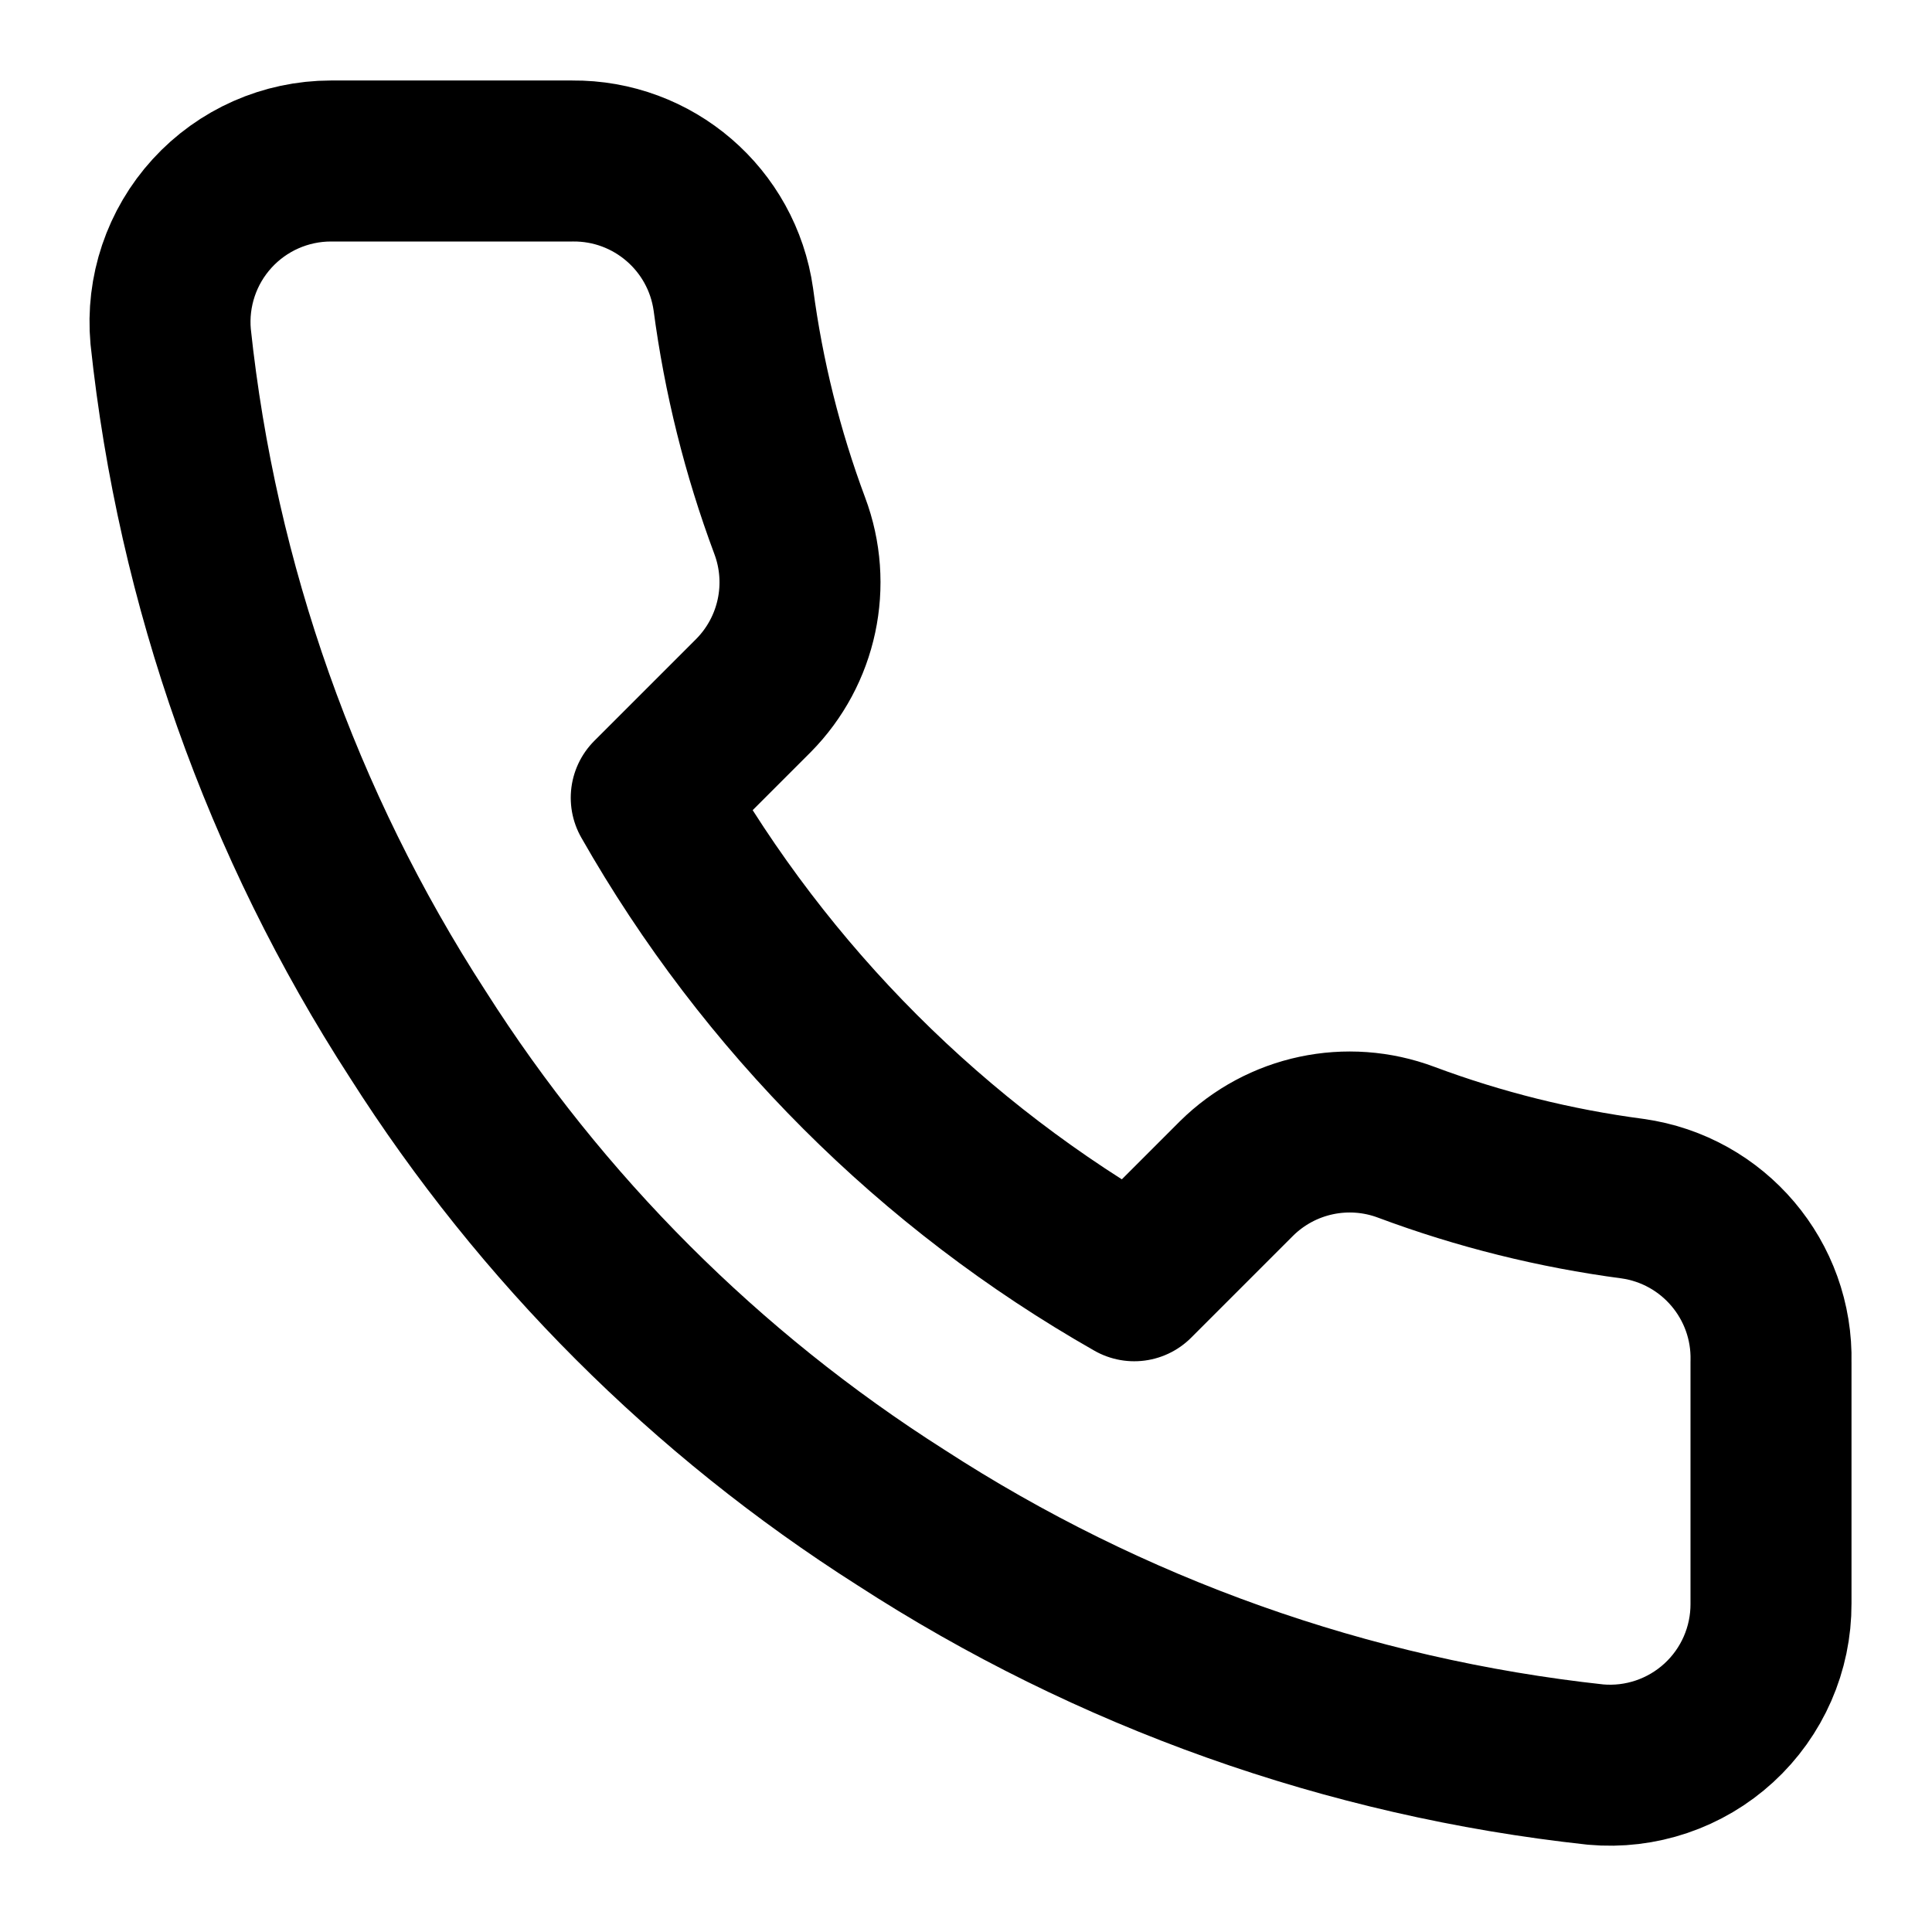
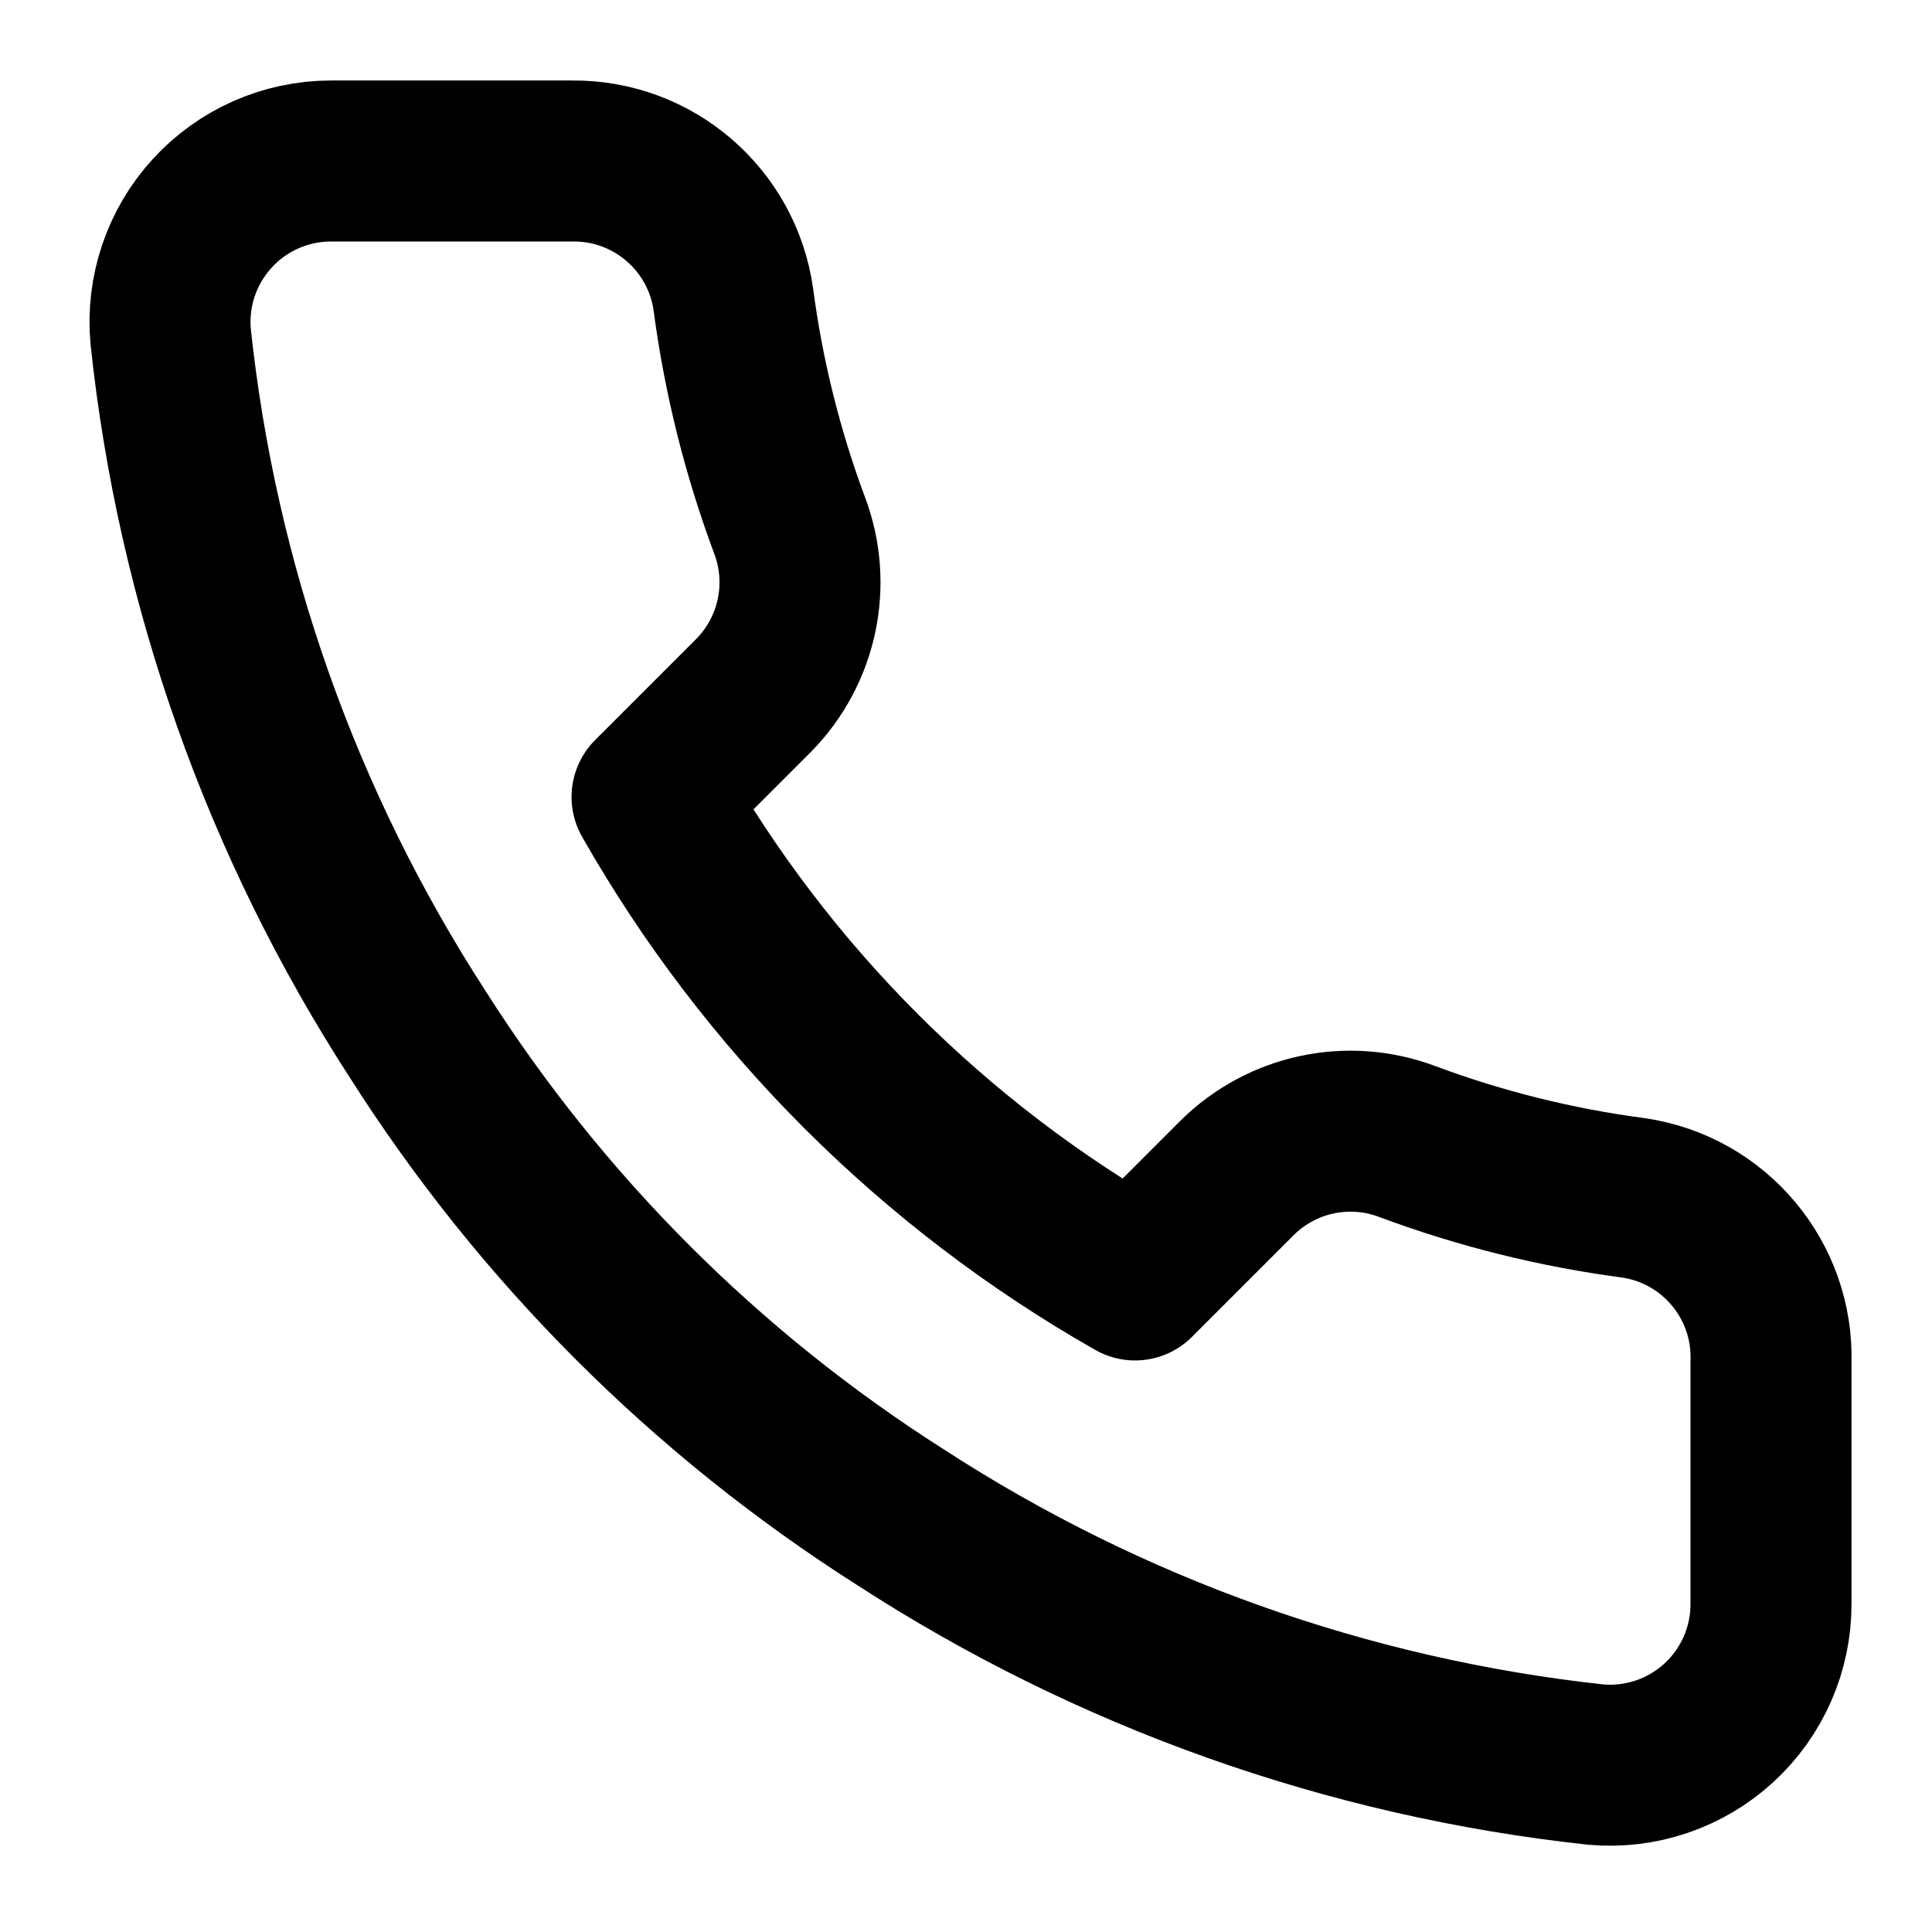
- <svg xmlns="http://www.w3.org/2000/svg" viewBox="0 0 24 24" fill="none" stroke="currentColor" stroke-width="2" stroke-linecap="round" stroke-linejoin="round" class="feather feather-phone">
-   <path d="M22 16.92v3a2 2 0 0 1-2.18 2 19.79 19.79 0 0 1-8.63-3.07 19.5 19.5 0 0 1-6-6 19.79 19.79 0 0 1-3.07-8.67A2 2 0 0 1 4.11 2h3a2 2 0 0 1 2 1.72 12.84 12.84 0 0 0 .7 2.81 2 2 0 0 1-.45 2.11L8.09 9.91a16 16 0 0 0 6 6l1.27-1.27a2 2 0 0 1 2.11-.45 12.84 12.84 0 0 0 2.81.7A2 2 0 0 1 22 16.92z" />
+ <svg xmlns="http://www.w3.org/2000/svg" viewBox="0 0 24 24" fill="none" stroke="currentColor" stroke-width="2" stroke-linecap="round" stroke-linejoin="round">
+   <path d="M22 16.92v3a2 2 0 0 1-2.18 2 19.79 19.79 0 0 1-8.63-3.07 19.5 19.5 0 0 1-6-6 19.79 19.79 0 0 1-3.07-8.67A2 2 0 0 1 4.11 2h3a2 2 0 0 1 2 1.72 12.84 12.84 0 0 0 .7 2.81 2 2 0 0 1-.45 2.11L8.1 9.9a16 16 0 0 0 6 6l1.27-1.27a2 2 0 0 1 2.11-.45 12.84 12.84 0 0 0 2.81.7A2 2 0 0 1 22 16.92z" />
</svg>
